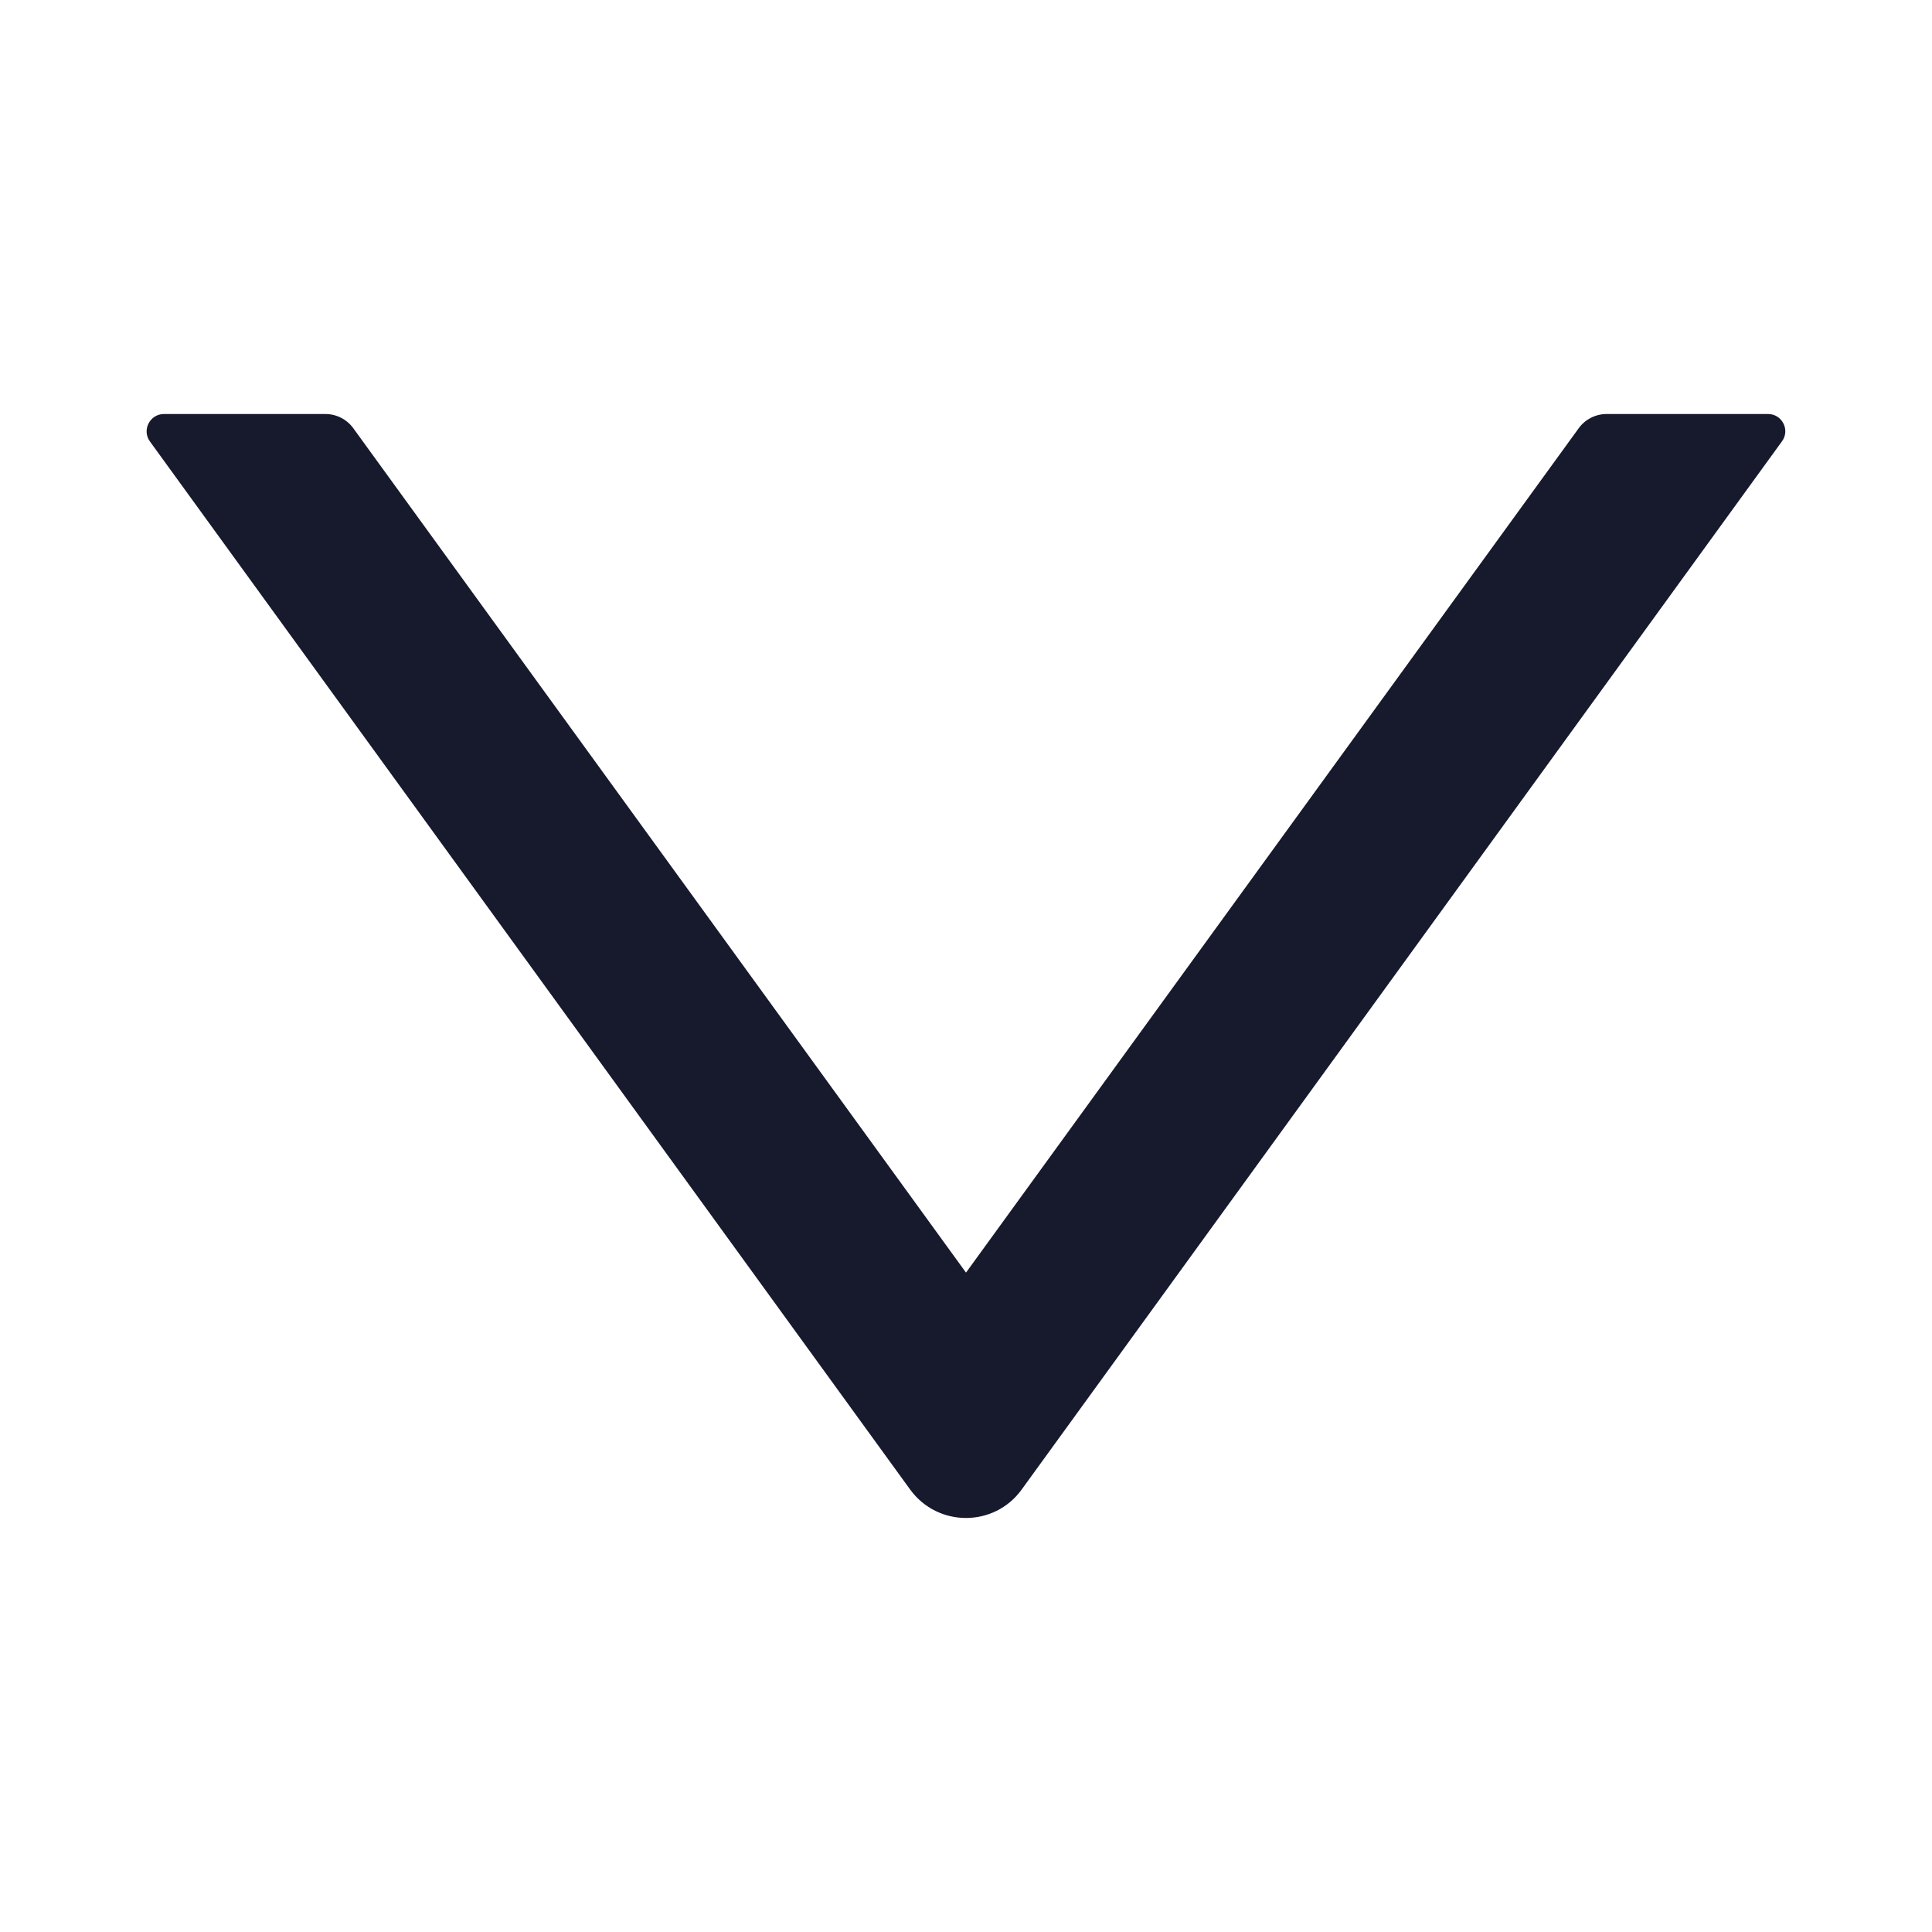
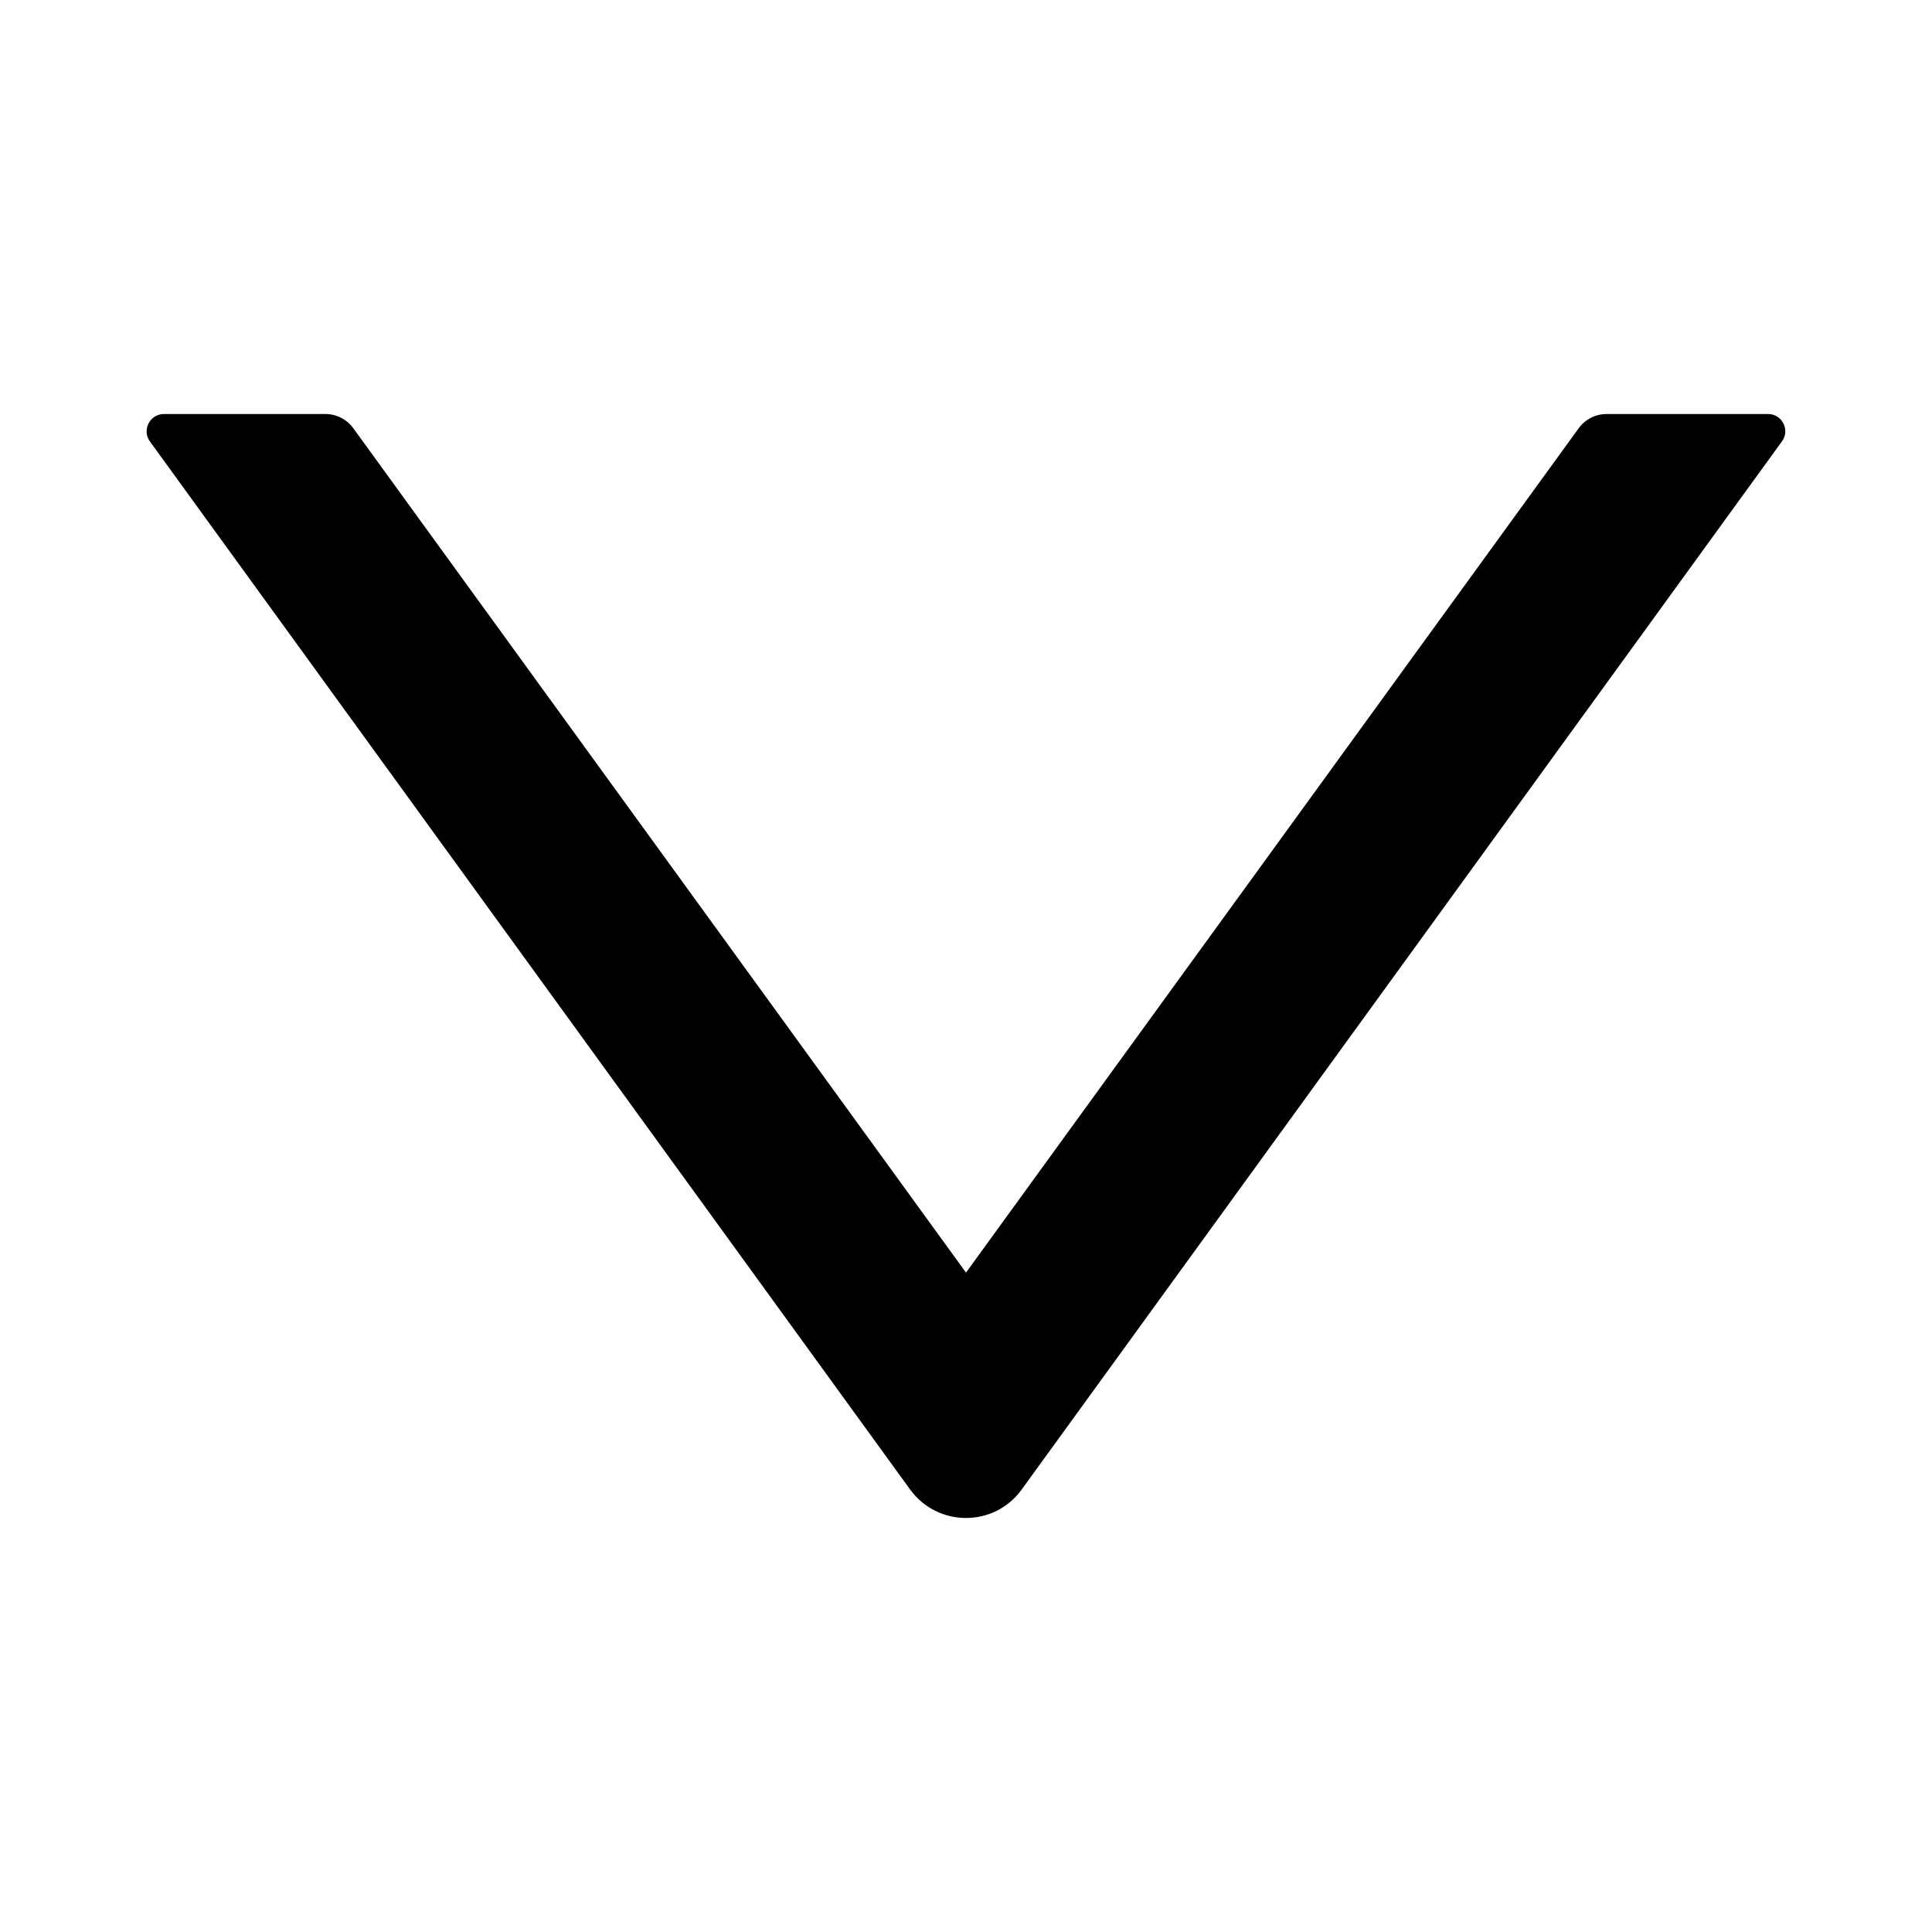
<svg xmlns="http://www.w3.org/2000/svg" width="10" height="10" viewBox="0 0 10 10" fill="none">
-   <path d="M9.152 2.143H8.315C8.258 2.143 8.204 2.171 8.171 2.217L5 6.587L1.829 2.217C1.796 2.171 1.742 2.143 1.685 2.143H0.848C0.776 2.143 0.733 2.226 0.776 2.285L4.711 7.71C4.854 7.906 5.146 7.906 5.288 7.71L9.223 2.285C9.267 2.226 9.224 2.143 9.152 2.143V2.143Z" fill="#17192D" />
+   <path d="M9.152 2.143H8.315C8.258 2.143 8.204 2.171 8.171 2.217L5 6.587L1.829 2.217C1.796 2.171 1.742 2.143 1.685 2.143H0.848C0.776 2.143 0.733 2.226 0.776 2.285L4.711 7.71C4.854 7.906 5.146 7.906 5.288 7.71L9.223 2.285C9.267 2.226 9.224 2.143 9.152 2.143V2.143Z" fill="currentColor" />
</svg>
